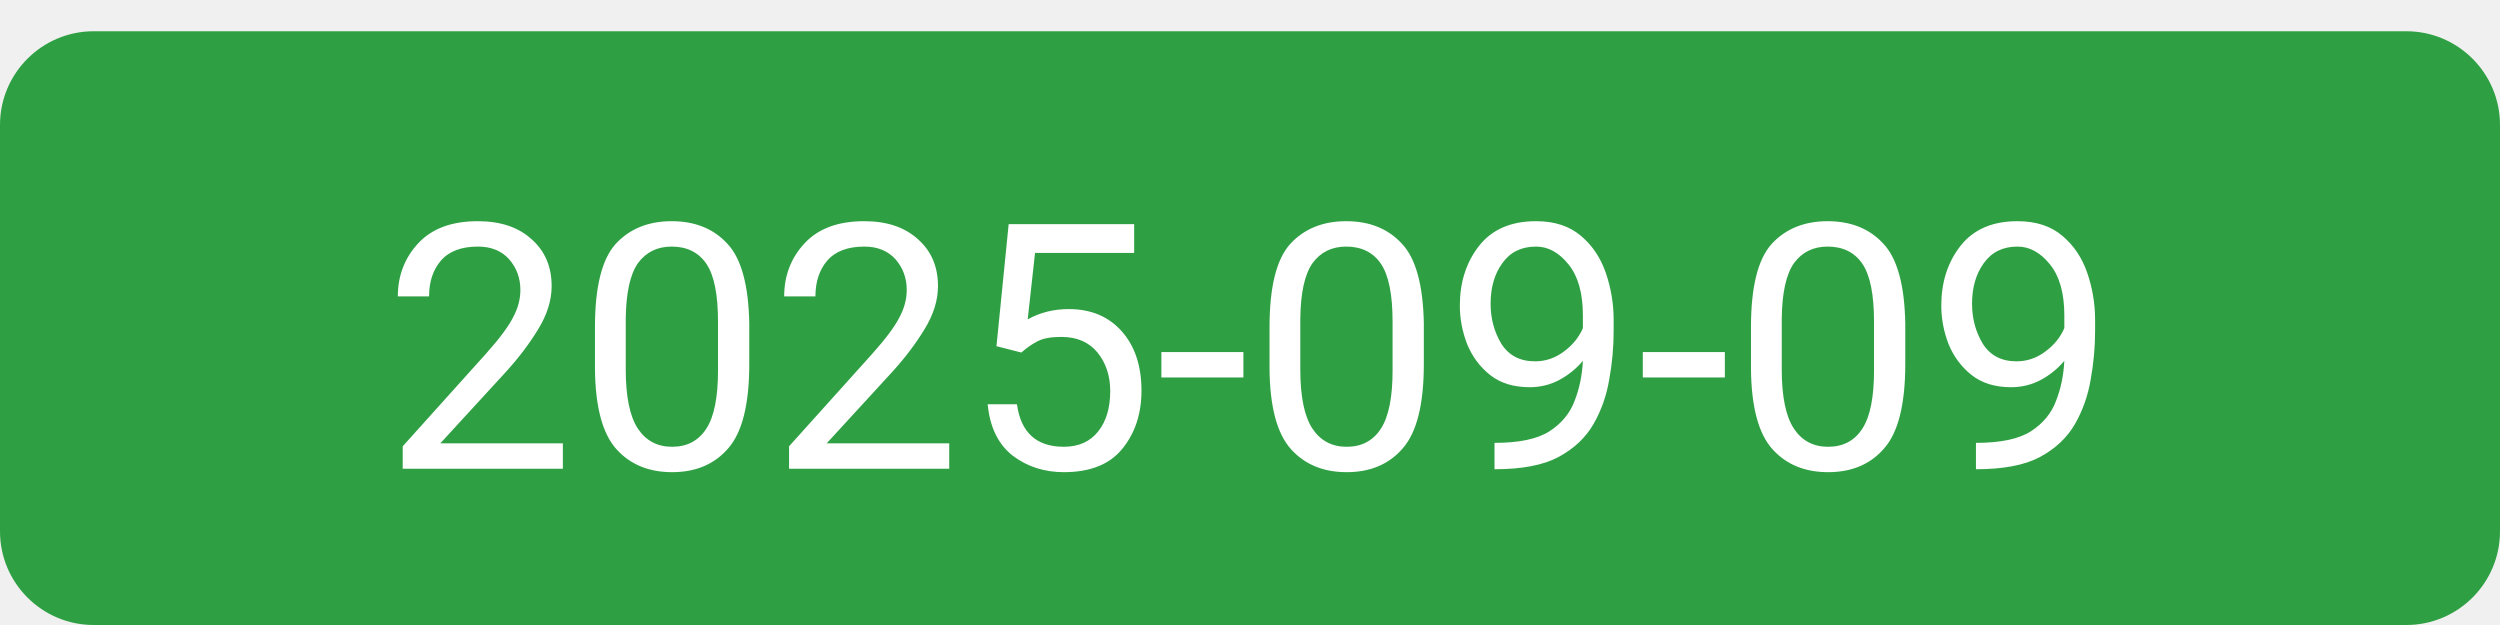
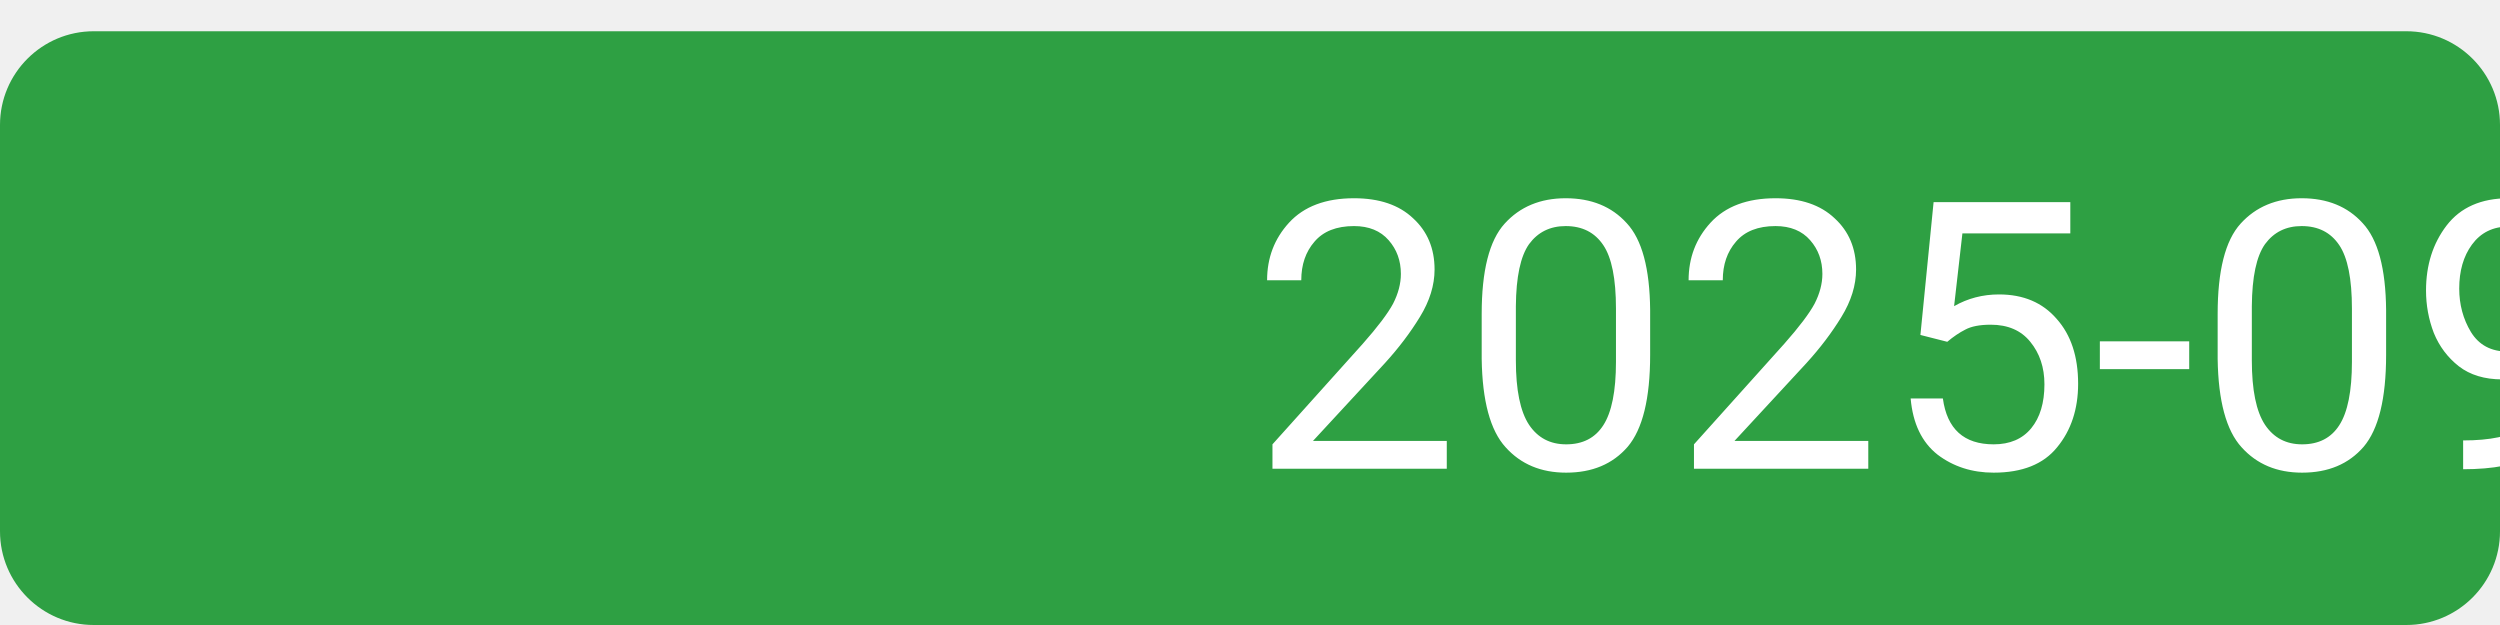
<svg xmlns="http://www.w3.org/2000/svg" viewBox="0 0 80 20" aria-hidden="true">
  <g transform="translate(0,1)">
    <rect x="0" y="0" width="80" height="19" rx="3" ry="3" fill="#2ea043" />
-     <text x="40" y="14" text-anchor="middle" font-family="Roboto,ui-sans-serif,system-ui,-apple-system,Segoe UI,Roboto,sans-serif" font-size="11" fill="#fff">2025-09-09</text>
+     <text x="40" y="14" text-anchor="bottom" font-family="Roboto,sans-serif" font-size="12" fill="#fff">2025-09-09</text>
  </g>
</svg>
